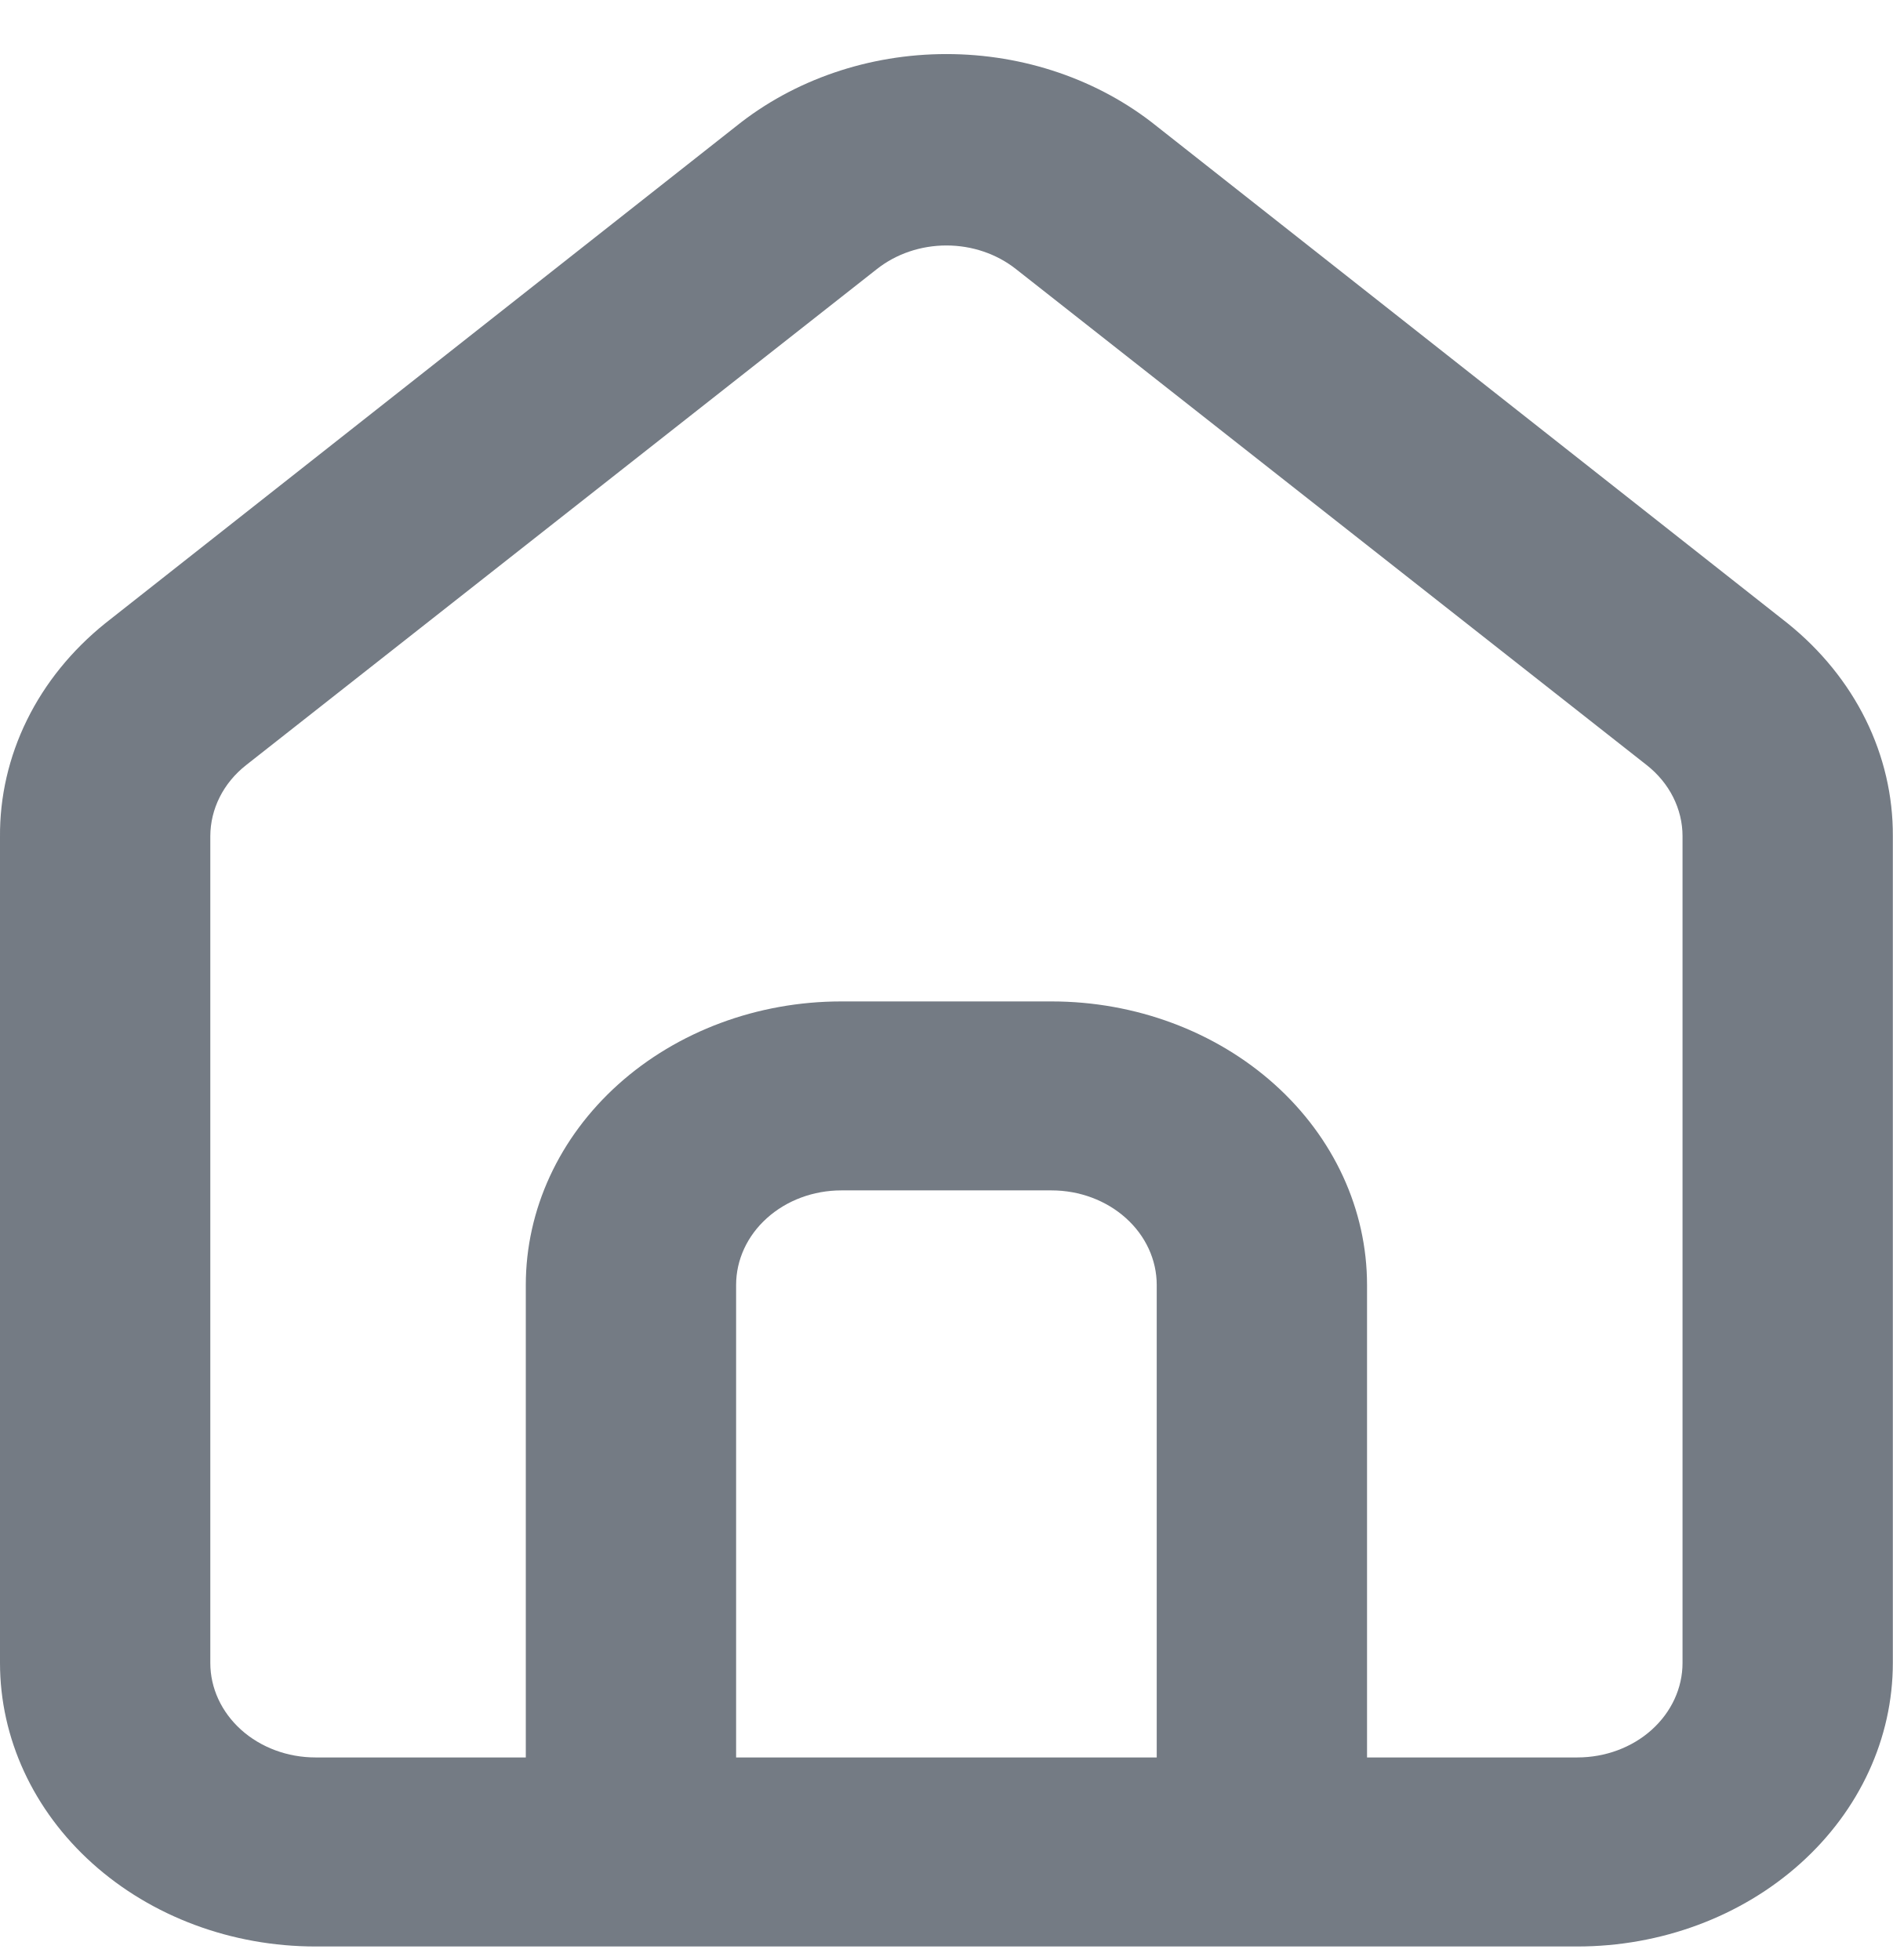
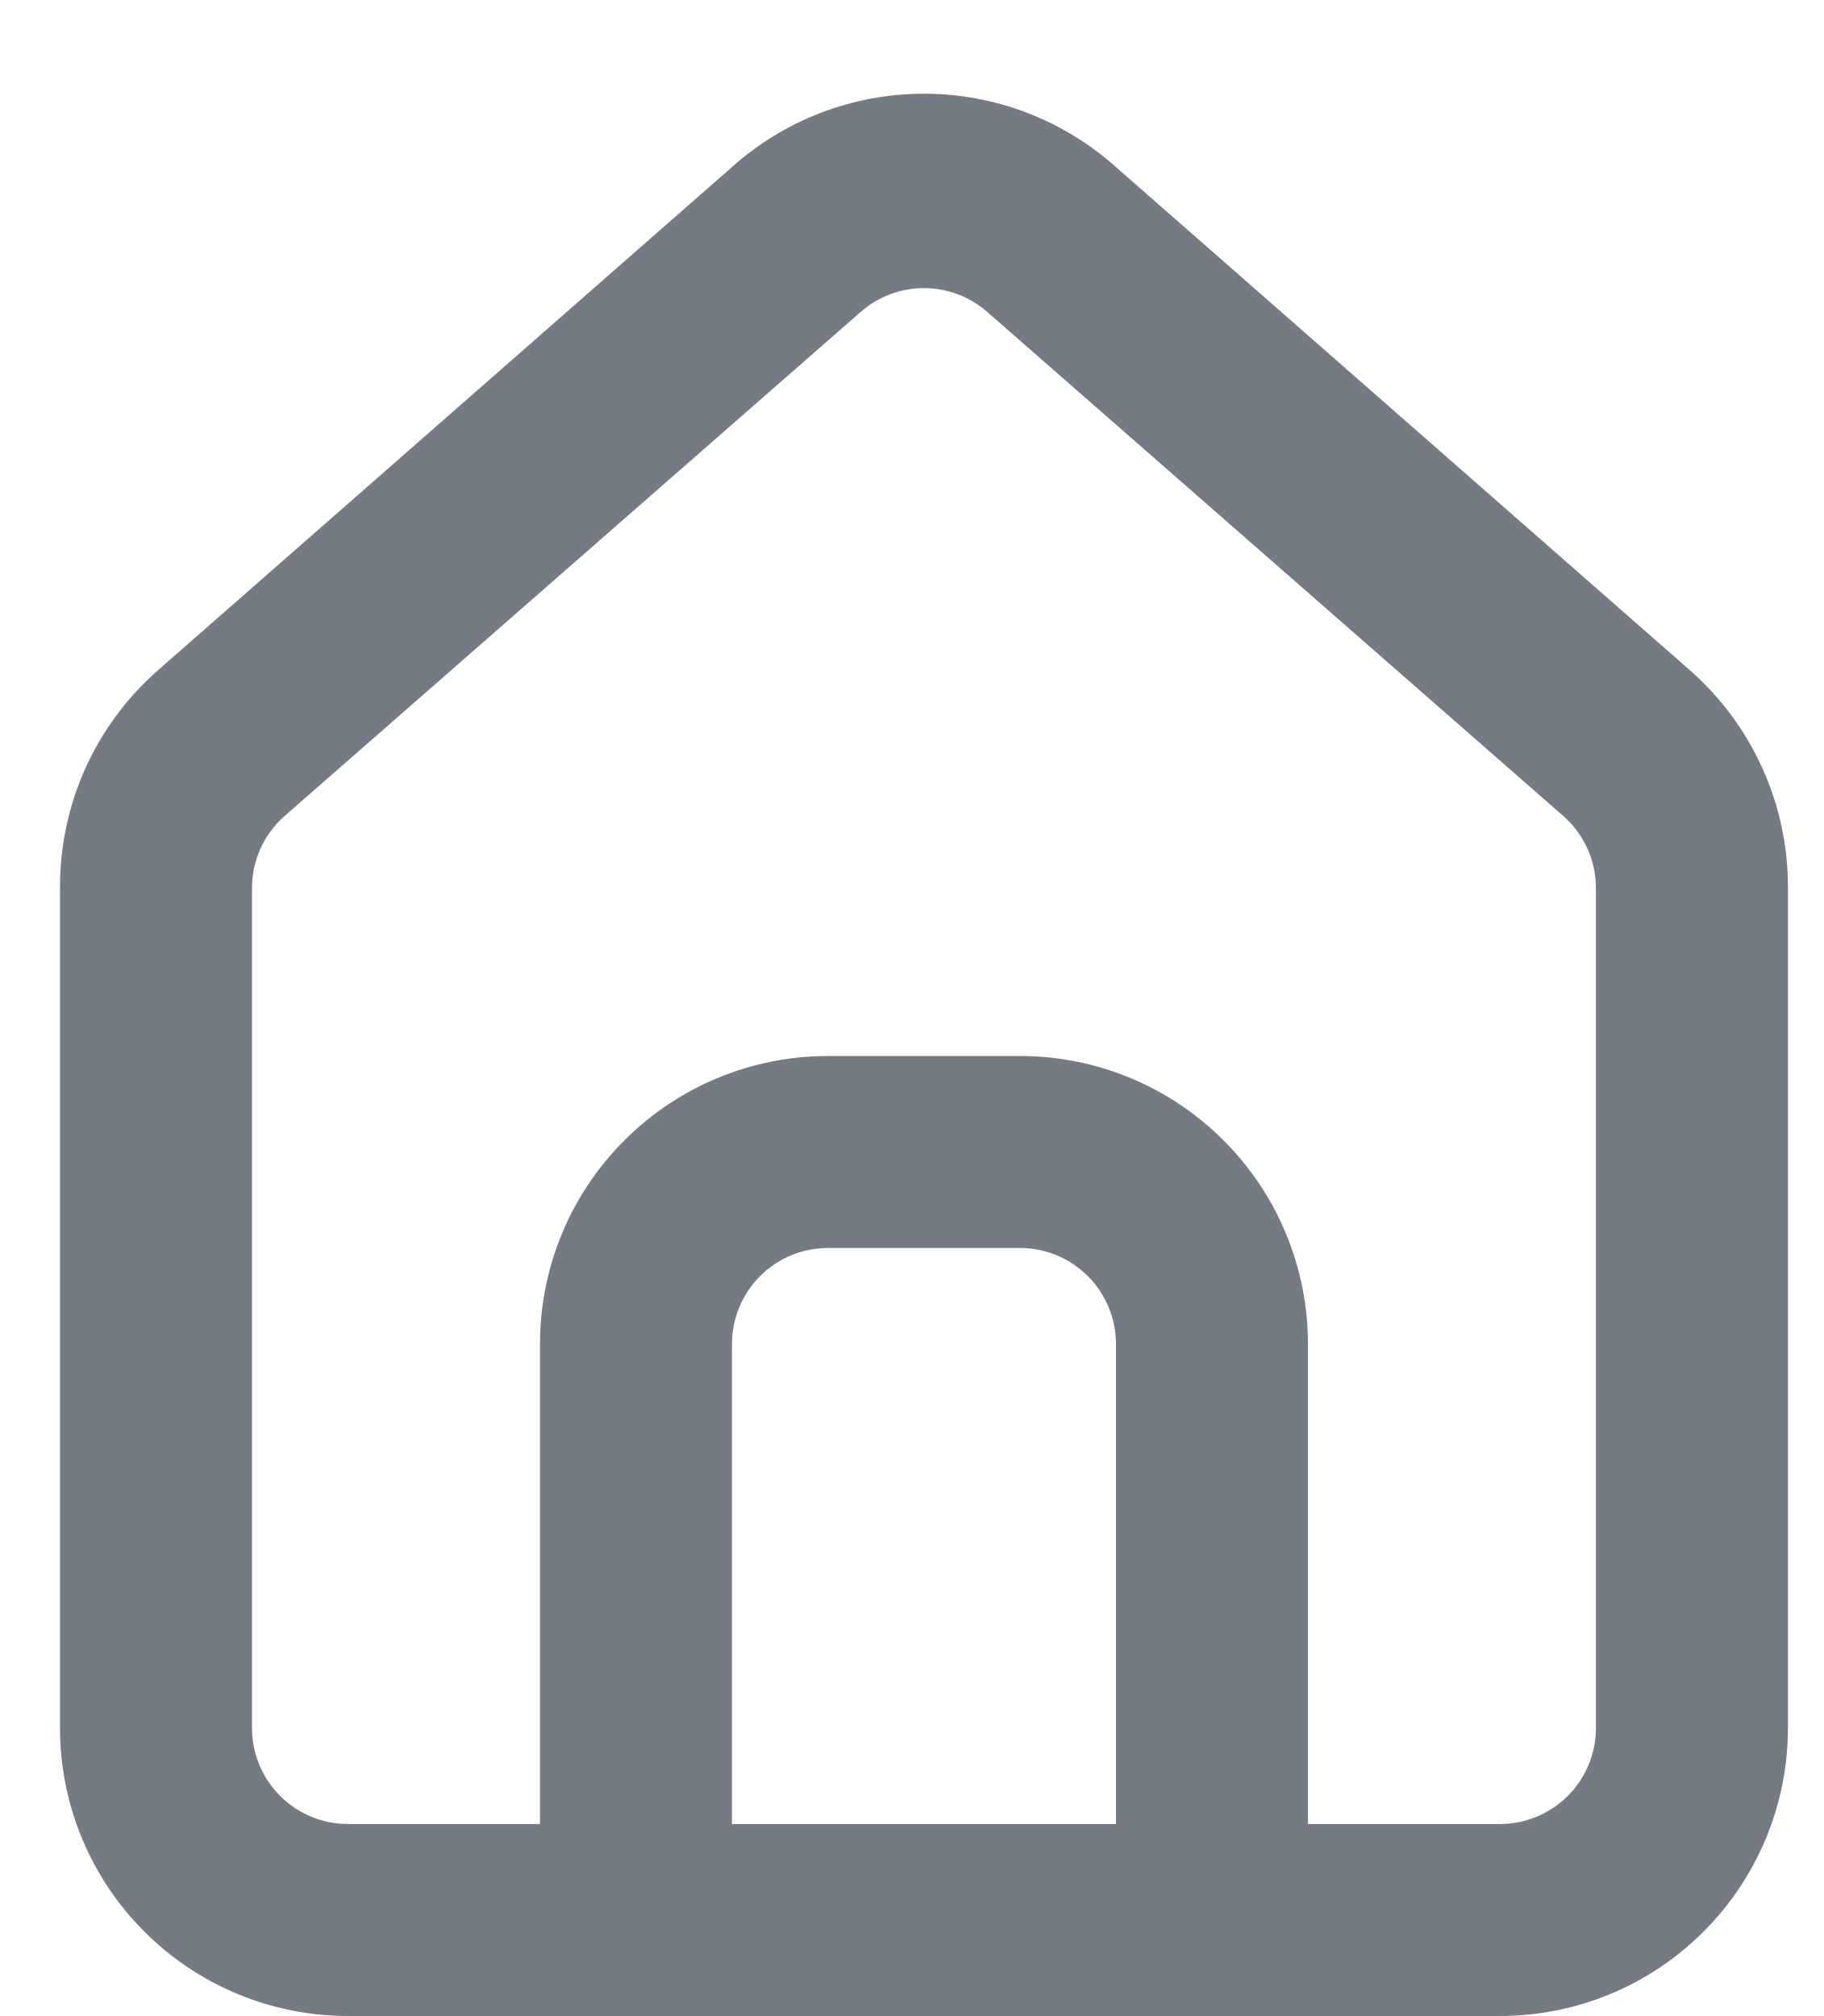
- <svg xmlns="http://www.w3.org/2000/svg" width="28" height="29" viewBox="0 0 28 29" fill="none">
-   <path d="M26.444 9.223L17.111 1.868C16.256 1.18 15.148 0.8 14 0.8C12.852 0.8 11.745 1.18 10.889 1.868L1.556 9.223C1.062 9.621 0.667 10.108 0.399 10.653C0.131 11.198 -0.005 11.788 0 12.384V24.605C0 25.718 0.492 26.785 1.367 27.571C2.242 28.358 3.429 28.8 4.667 28.8H23.333C24.571 28.8 25.758 28.358 26.633 27.571C27.508 26.785 28 25.718 28 24.605V12.37C28.003 11.776 27.866 11.189 27.598 10.646C27.33 10.104 26.936 9.619 26.444 9.223ZM17.111 26.003H10.889V19.012C10.889 18.641 11.053 18.285 11.345 18.023C11.636 17.761 12.032 17.613 12.444 17.613H15.556C15.968 17.613 16.364 17.761 16.655 18.023C16.947 18.285 17.111 18.641 17.111 19.012V26.003ZM24.889 24.605C24.889 24.976 24.725 25.331 24.433 25.594C24.142 25.856 23.746 26.003 23.333 26.003H20.222V19.012C20.222 17.899 19.731 16.832 18.855 16.045C17.98 15.259 16.793 14.817 15.556 14.817H12.444C11.207 14.817 10.02 15.259 9.145 16.045C8.27 16.832 7.778 17.899 7.778 19.012V26.003H4.667C4.254 26.003 3.859 25.856 3.567 25.594C3.275 25.331 3.111 24.976 3.111 24.605V12.37C3.112 12.171 3.159 11.975 3.25 11.794C3.341 11.613 3.474 11.452 3.64 11.321L12.973 3.98C13.257 3.756 13.622 3.632 14 3.632C14.378 3.632 14.743 3.756 15.027 3.98L24.36 11.321C24.526 11.452 24.659 11.613 24.75 11.794C24.841 11.975 24.889 12.171 24.889 12.37V24.605Z" fill="#747B84" />
+ <svg xmlns="http://www.w3.org/2000/svg" width="19" height="21" viewBox="0 0 19 21" fill="none">
+   <path d="M17.625 7L11.625 1.74C11.075 1.248 10.363 0.976 9.625 0.976C8.887 0.976 8.175 1.248 7.625 1.74L1.625 7C1.307 7.284 1.054 7.633 0.881 8.022C0.709 8.412 0.622 8.834 0.625 9.26V18C0.625 18.796 0.941 19.559 1.504 20.121C2.066 20.684 2.829 21 3.625 21H15.625C16.421 21 17.184 20.684 17.746 20.121C18.309 19.559 18.625 18.796 18.625 18V9.25C18.627 8.826 18.539 8.406 18.366 8.018C18.194 7.63 17.941 7.283 17.625 7ZM11.625 19H7.625V14C7.625 13.735 7.73 13.48 7.918 13.293C8.105 13.105 8.36 13 8.625 13H10.625C10.89 13 11.145 13.105 11.332 13.293C11.52 13.48 11.625 13.735 11.625 14V19ZM16.625 18C16.625 18.265 16.52 18.52 16.332 18.707C16.145 18.895 15.89 19 15.625 19H13.625V14C13.625 13.204 13.309 12.441 12.746 11.879C12.184 11.316 11.421 11 10.625 11H8.625C7.829 11 7.066 11.316 6.504 11.879C5.941 12.441 5.625 13.204 5.625 14V19H3.625C3.36 19 3.105 18.895 2.918 18.707C2.73 18.52 2.625 18.265 2.625 18V9.25C2.625 9.108 2.656 8.968 2.714 8.838C2.773 8.709 2.858 8.594 2.965 8.5L8.965 3.25C9.147 3.09 9.382 3.001 9.625 3.001C9.868 3.001 10.102 3.09 10.285 3.25L16.285 8.5C16.392 8.594 16.477 8.709 16.536 8.838C16.594 8.968 16.625 9.108 16.625 9.25V18Z" fill="#747B84" />
</svg>
